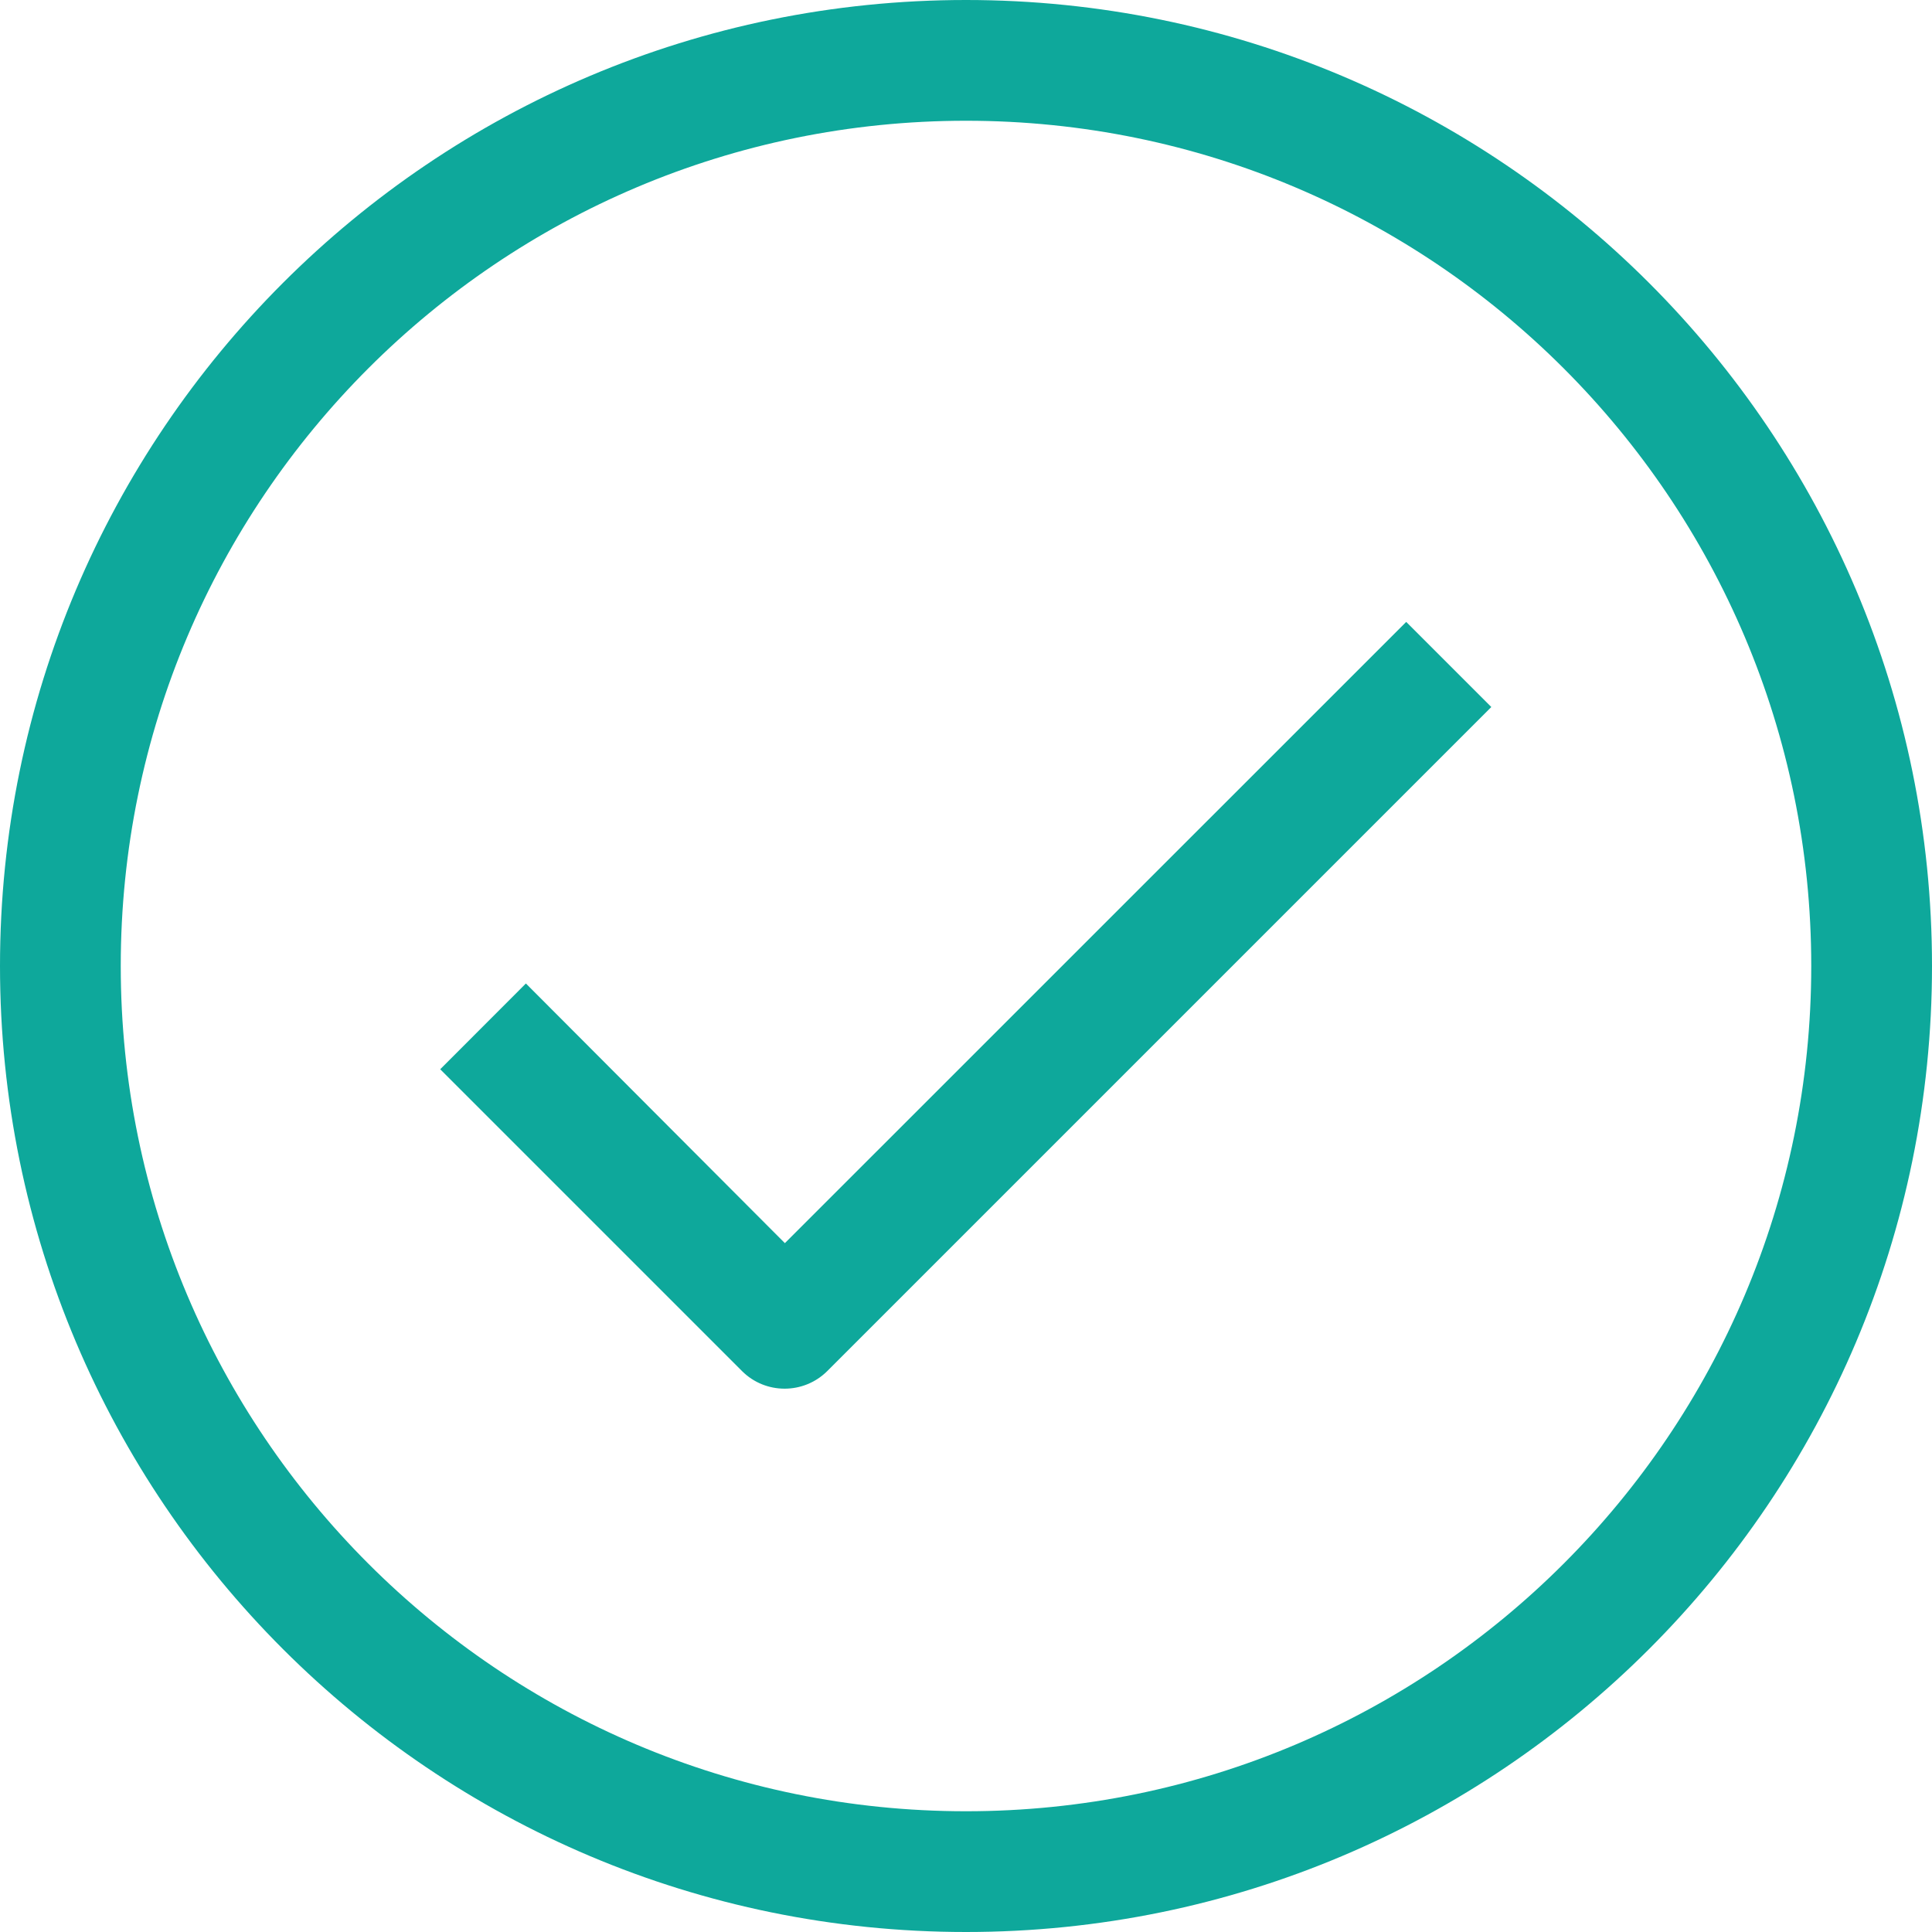
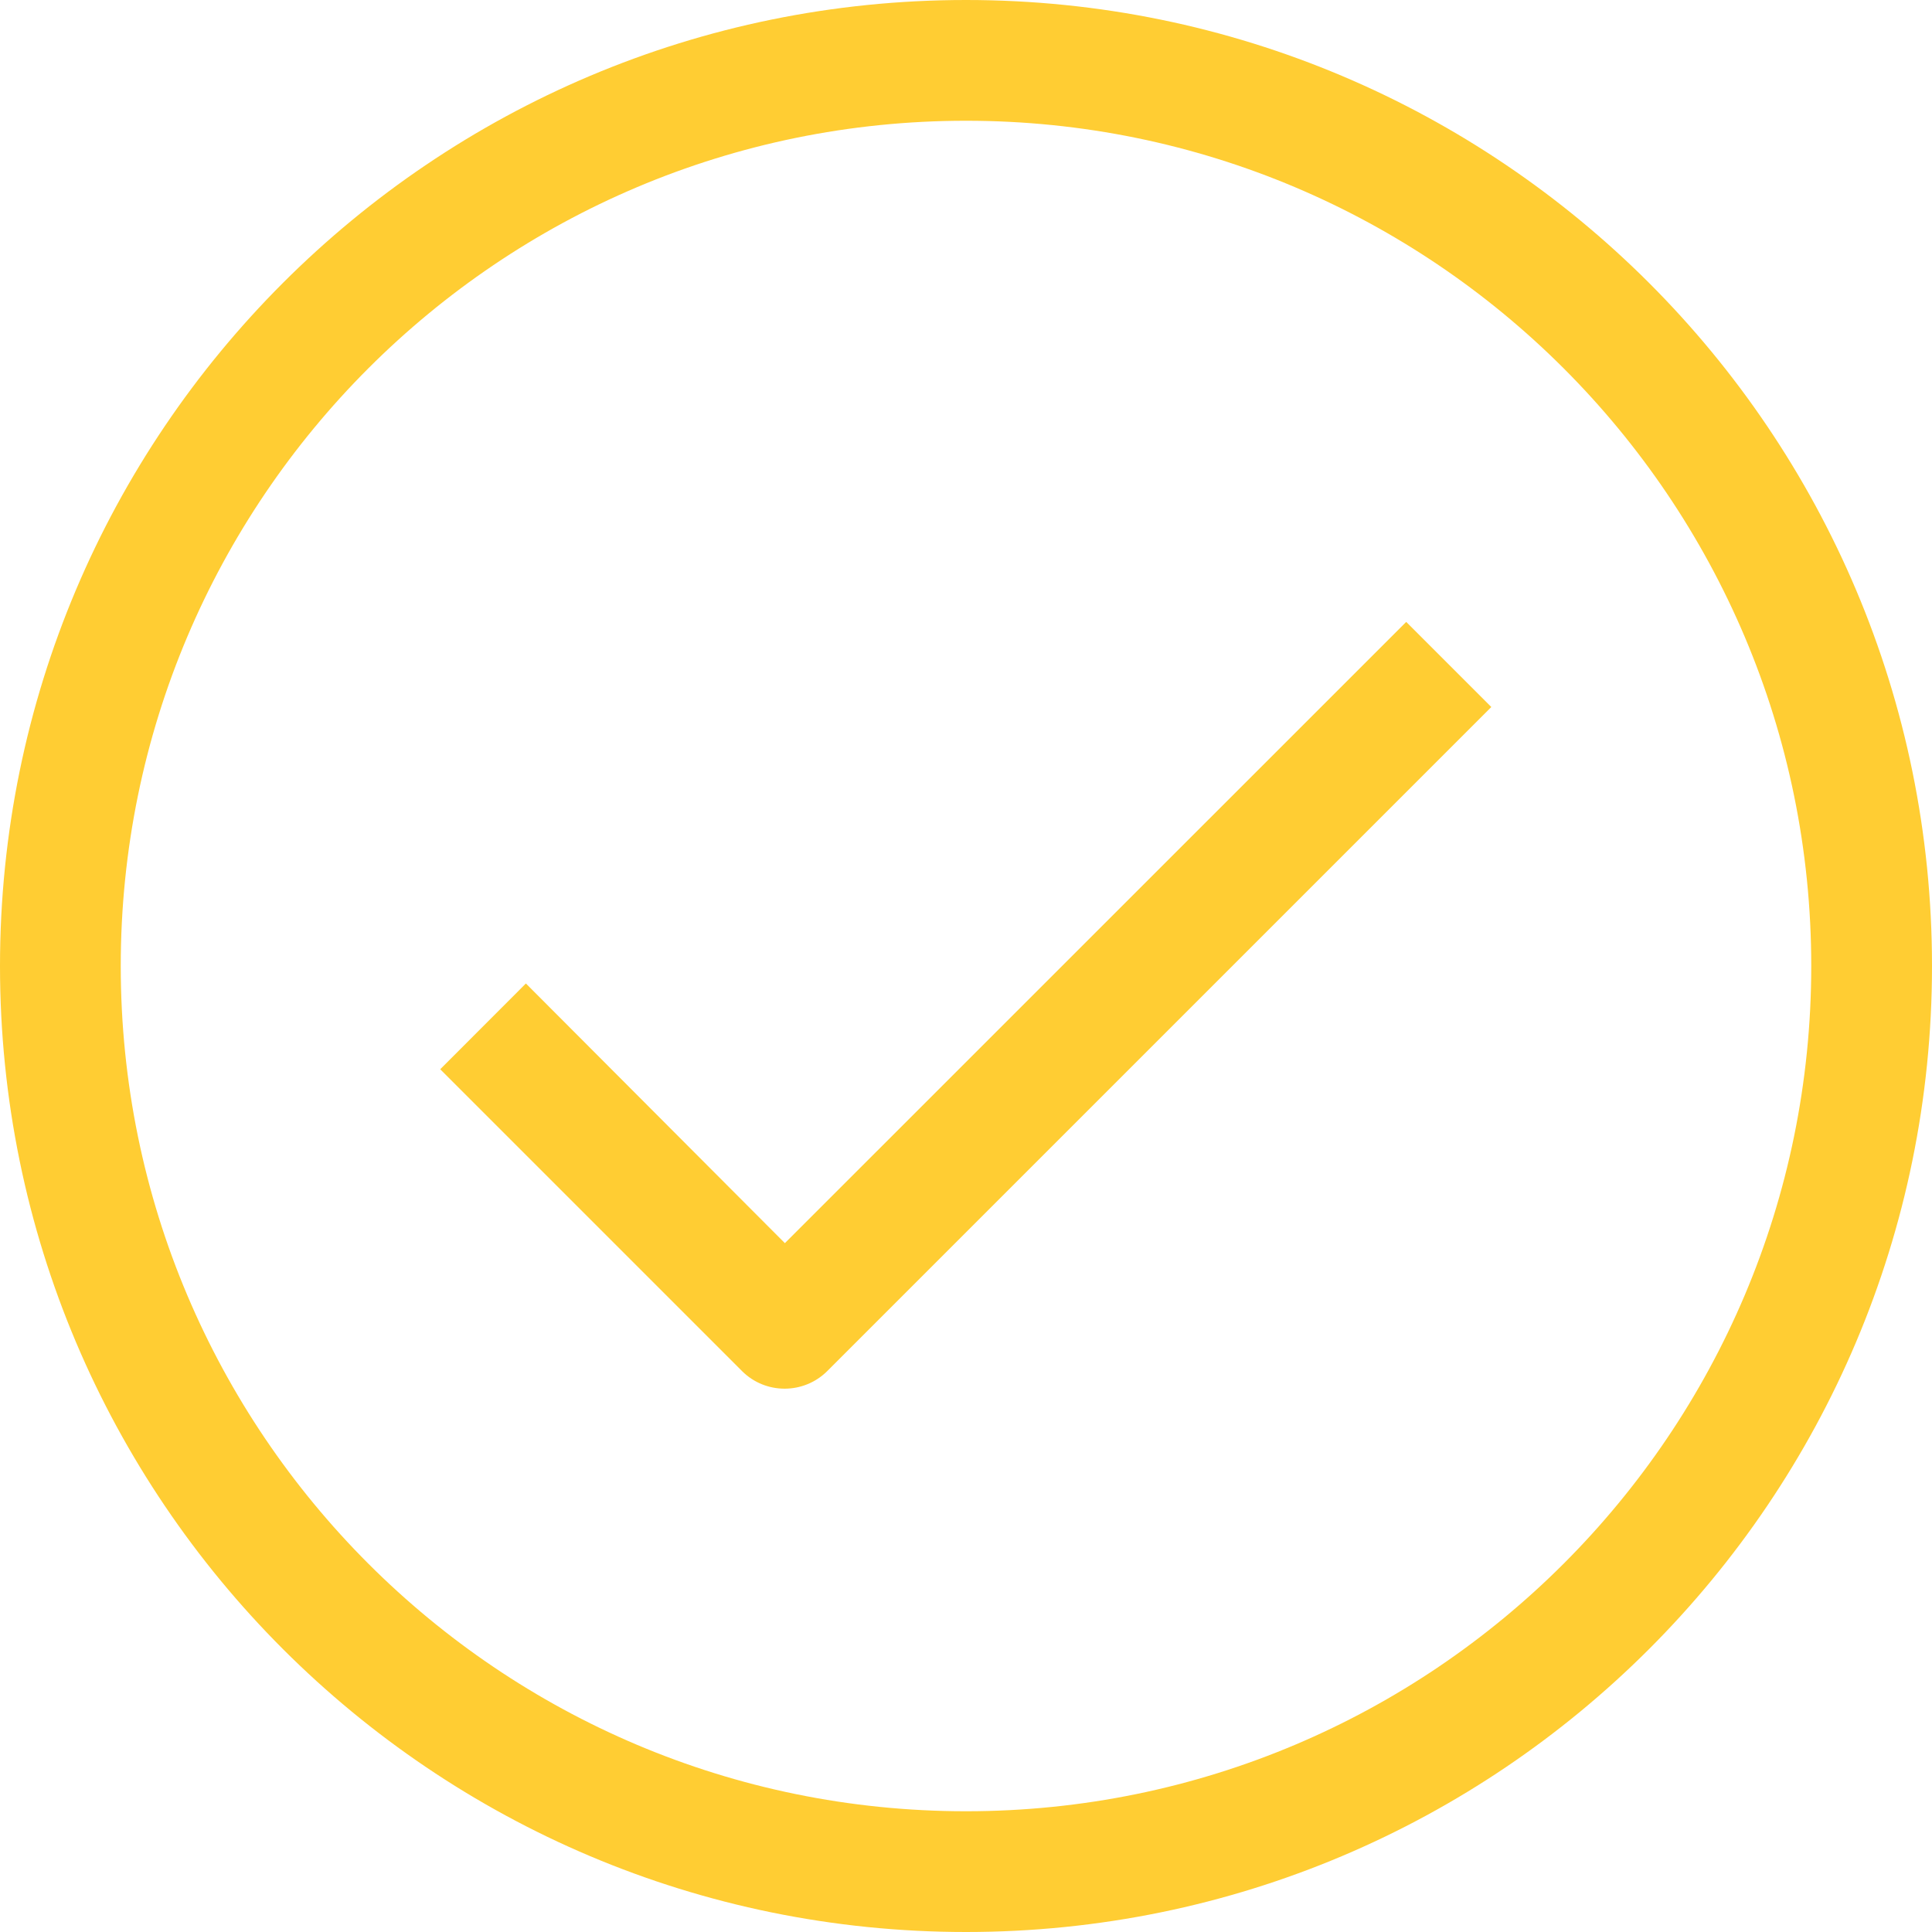
<svg xmlns="http://www.w3.org/2000/svg" width="20" height="20" viewBox="0 0 20 20" fill="none">
-   <path d="M10 0C4.477 0 0 4.477 0 10C0 15.523 4.477 20 10 20C15.523 20 20 15.523 20 10C20 4.477 15.523 0 10 0ZM10 18.75C5.168 18.75 1.25 14.832 1.25 10C1.25 5.168 5.168 1.25 10 1.25C14.832 1.25 18.75 5.168 18.75 10C18.75 14.832 14.832 18.75 10 18.75Z" fill="#0EA89B" />
-   <path d="M8.125 12.869L5.444 10.181L4.557 11.069L7.682 14.194C7.925 14.436 8.319 14.436 8.563 14.194L15.438 7.319L14.557 6.438L8.125 12.869Z" fill="#0EA89B" />
+   <path d="M10 0C4.477 0 0 4.477 0 10C0 15.523 4.477 20 10 20C15.523 20 20 15.523 20 10C20 4.477 15.523 0 10 0ZM10 18.75C5.168 18.75 1.25 14.832 1.25 10C1.25 5.168 5.168 1.25 10 1.25C14.832 1.25 18.75 5.168 18.75 10C18.75 14.832 14.832 18.75 10 18.75Z" fill="#ffcd33" />
+   <path d="M8.125 12.869L5.444 10.181L4.557 11.069L7.682 14.194C7.925 14.436 8.319 14.436 8.563 14.194L15.438 7.319L14.557 6.438L8.125 12.869Z" fill="#ffcd33" />
</svg>
